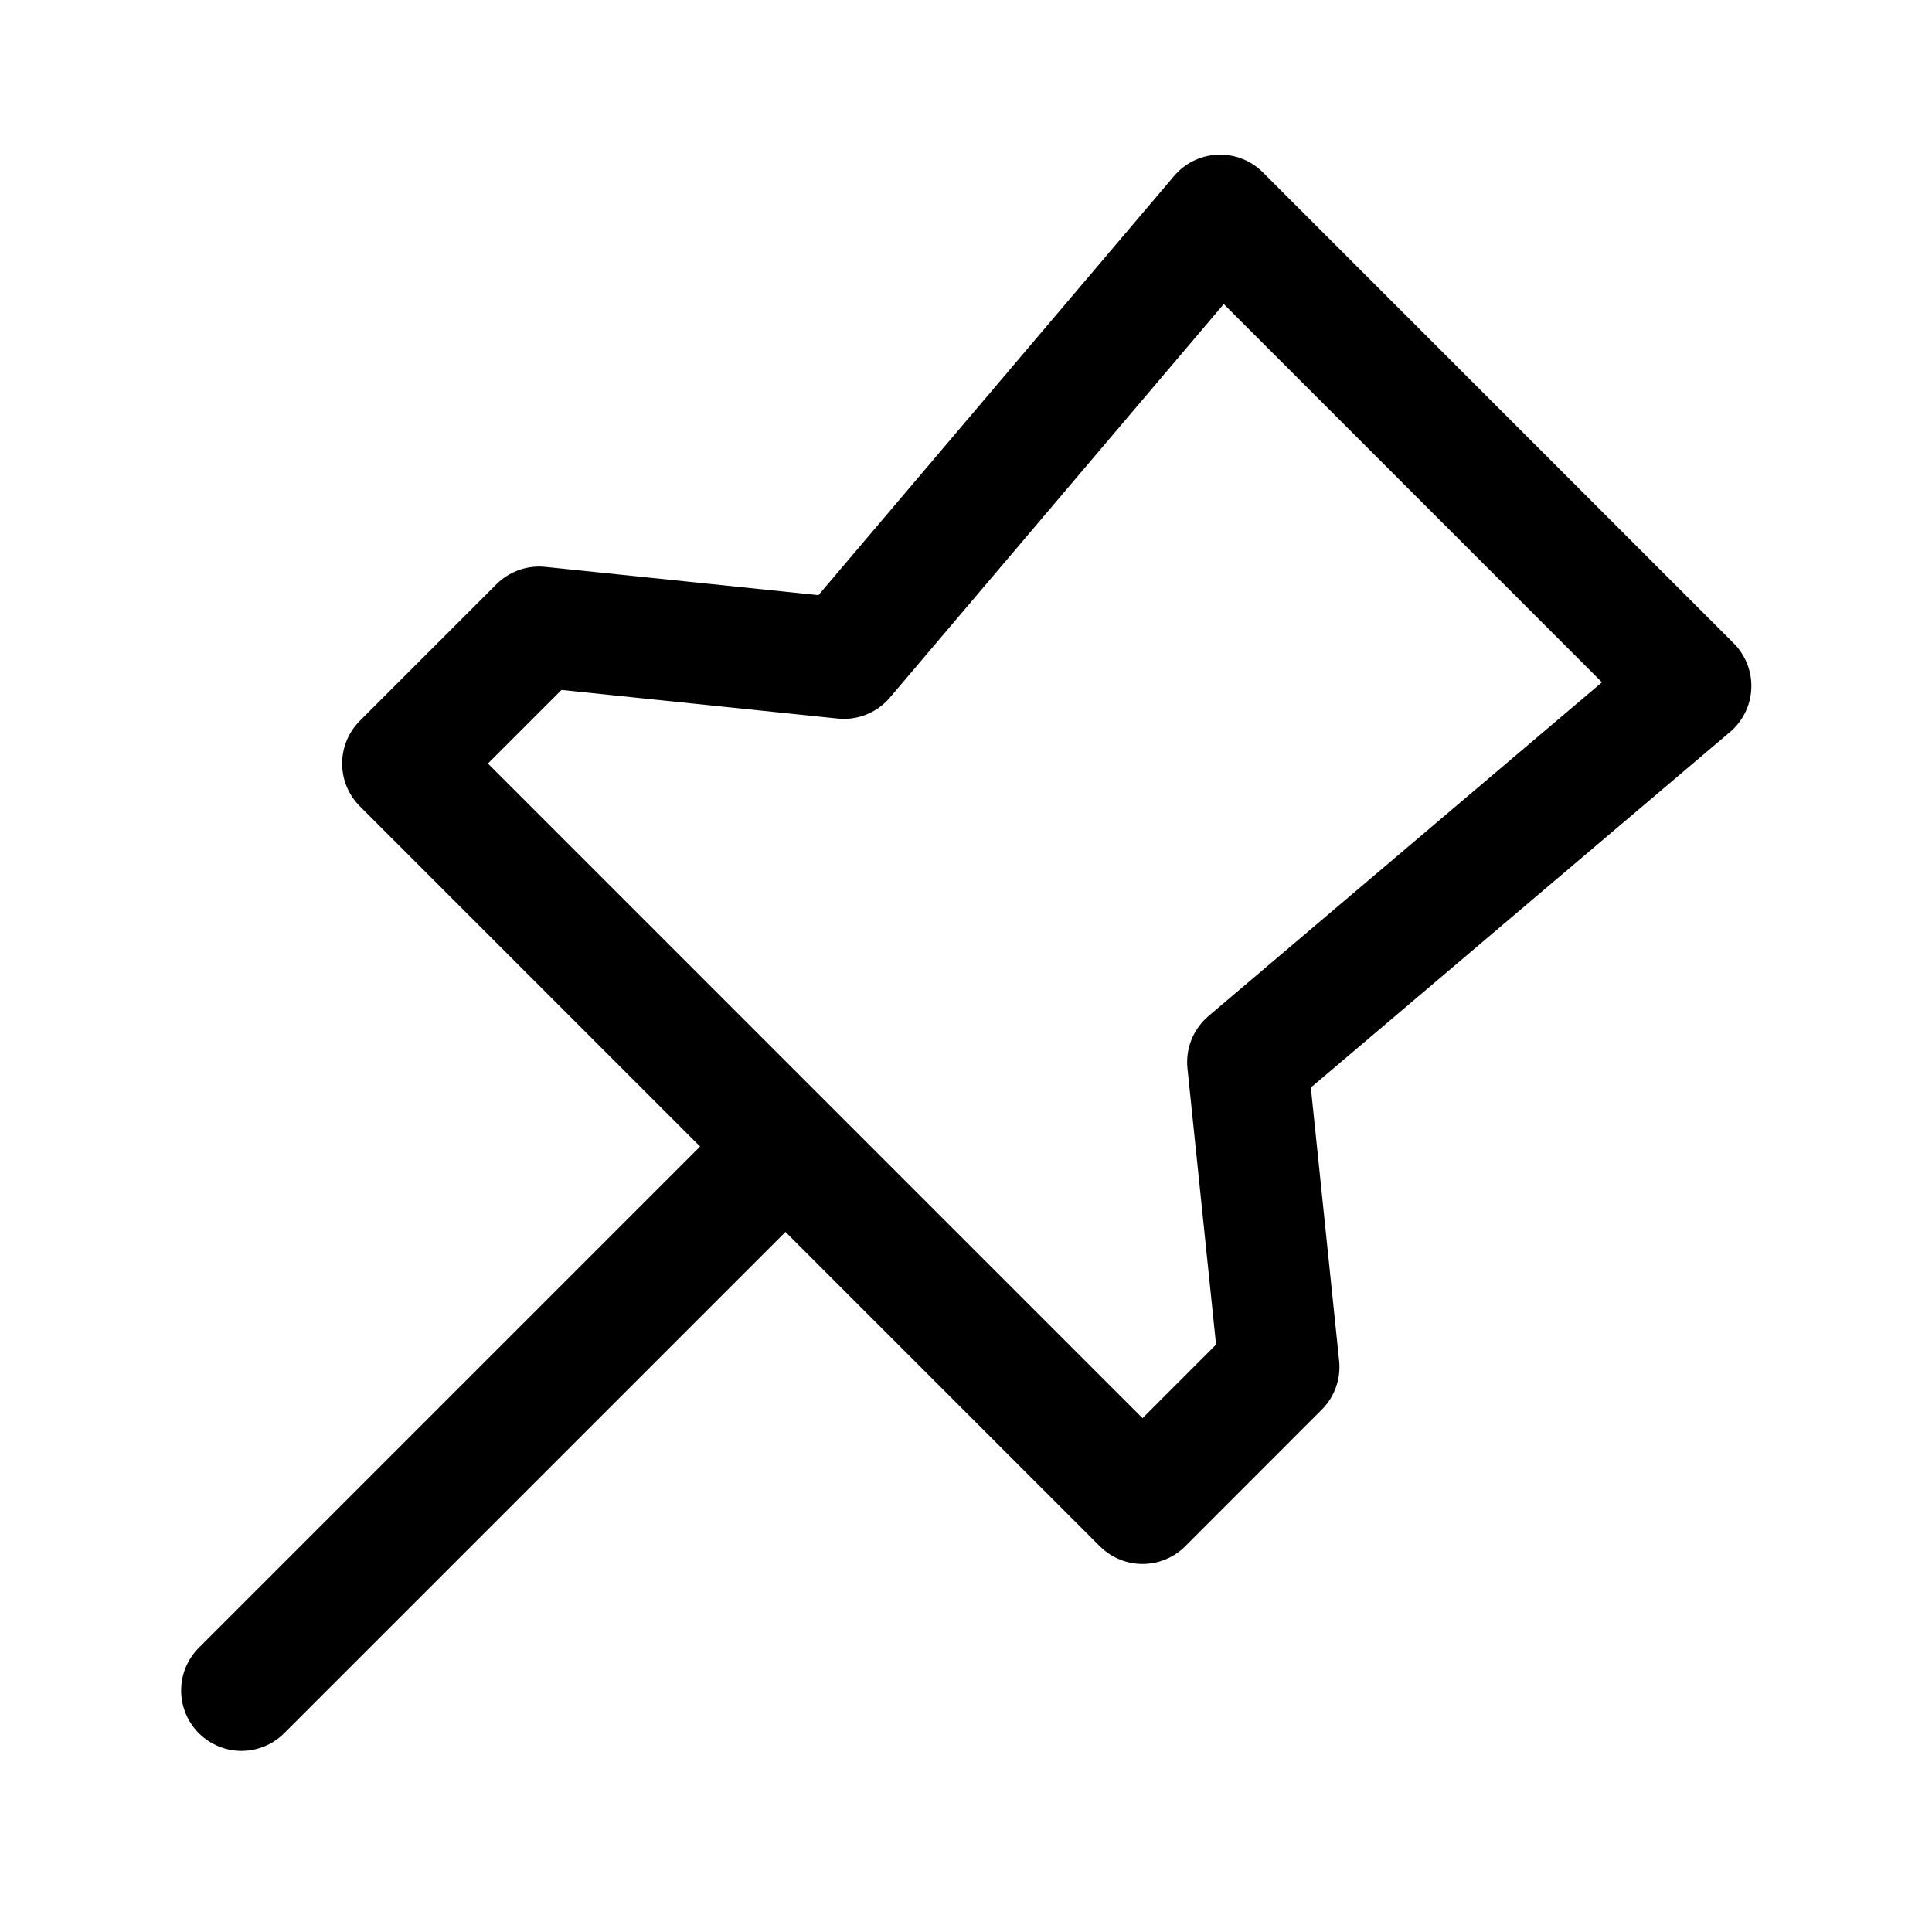
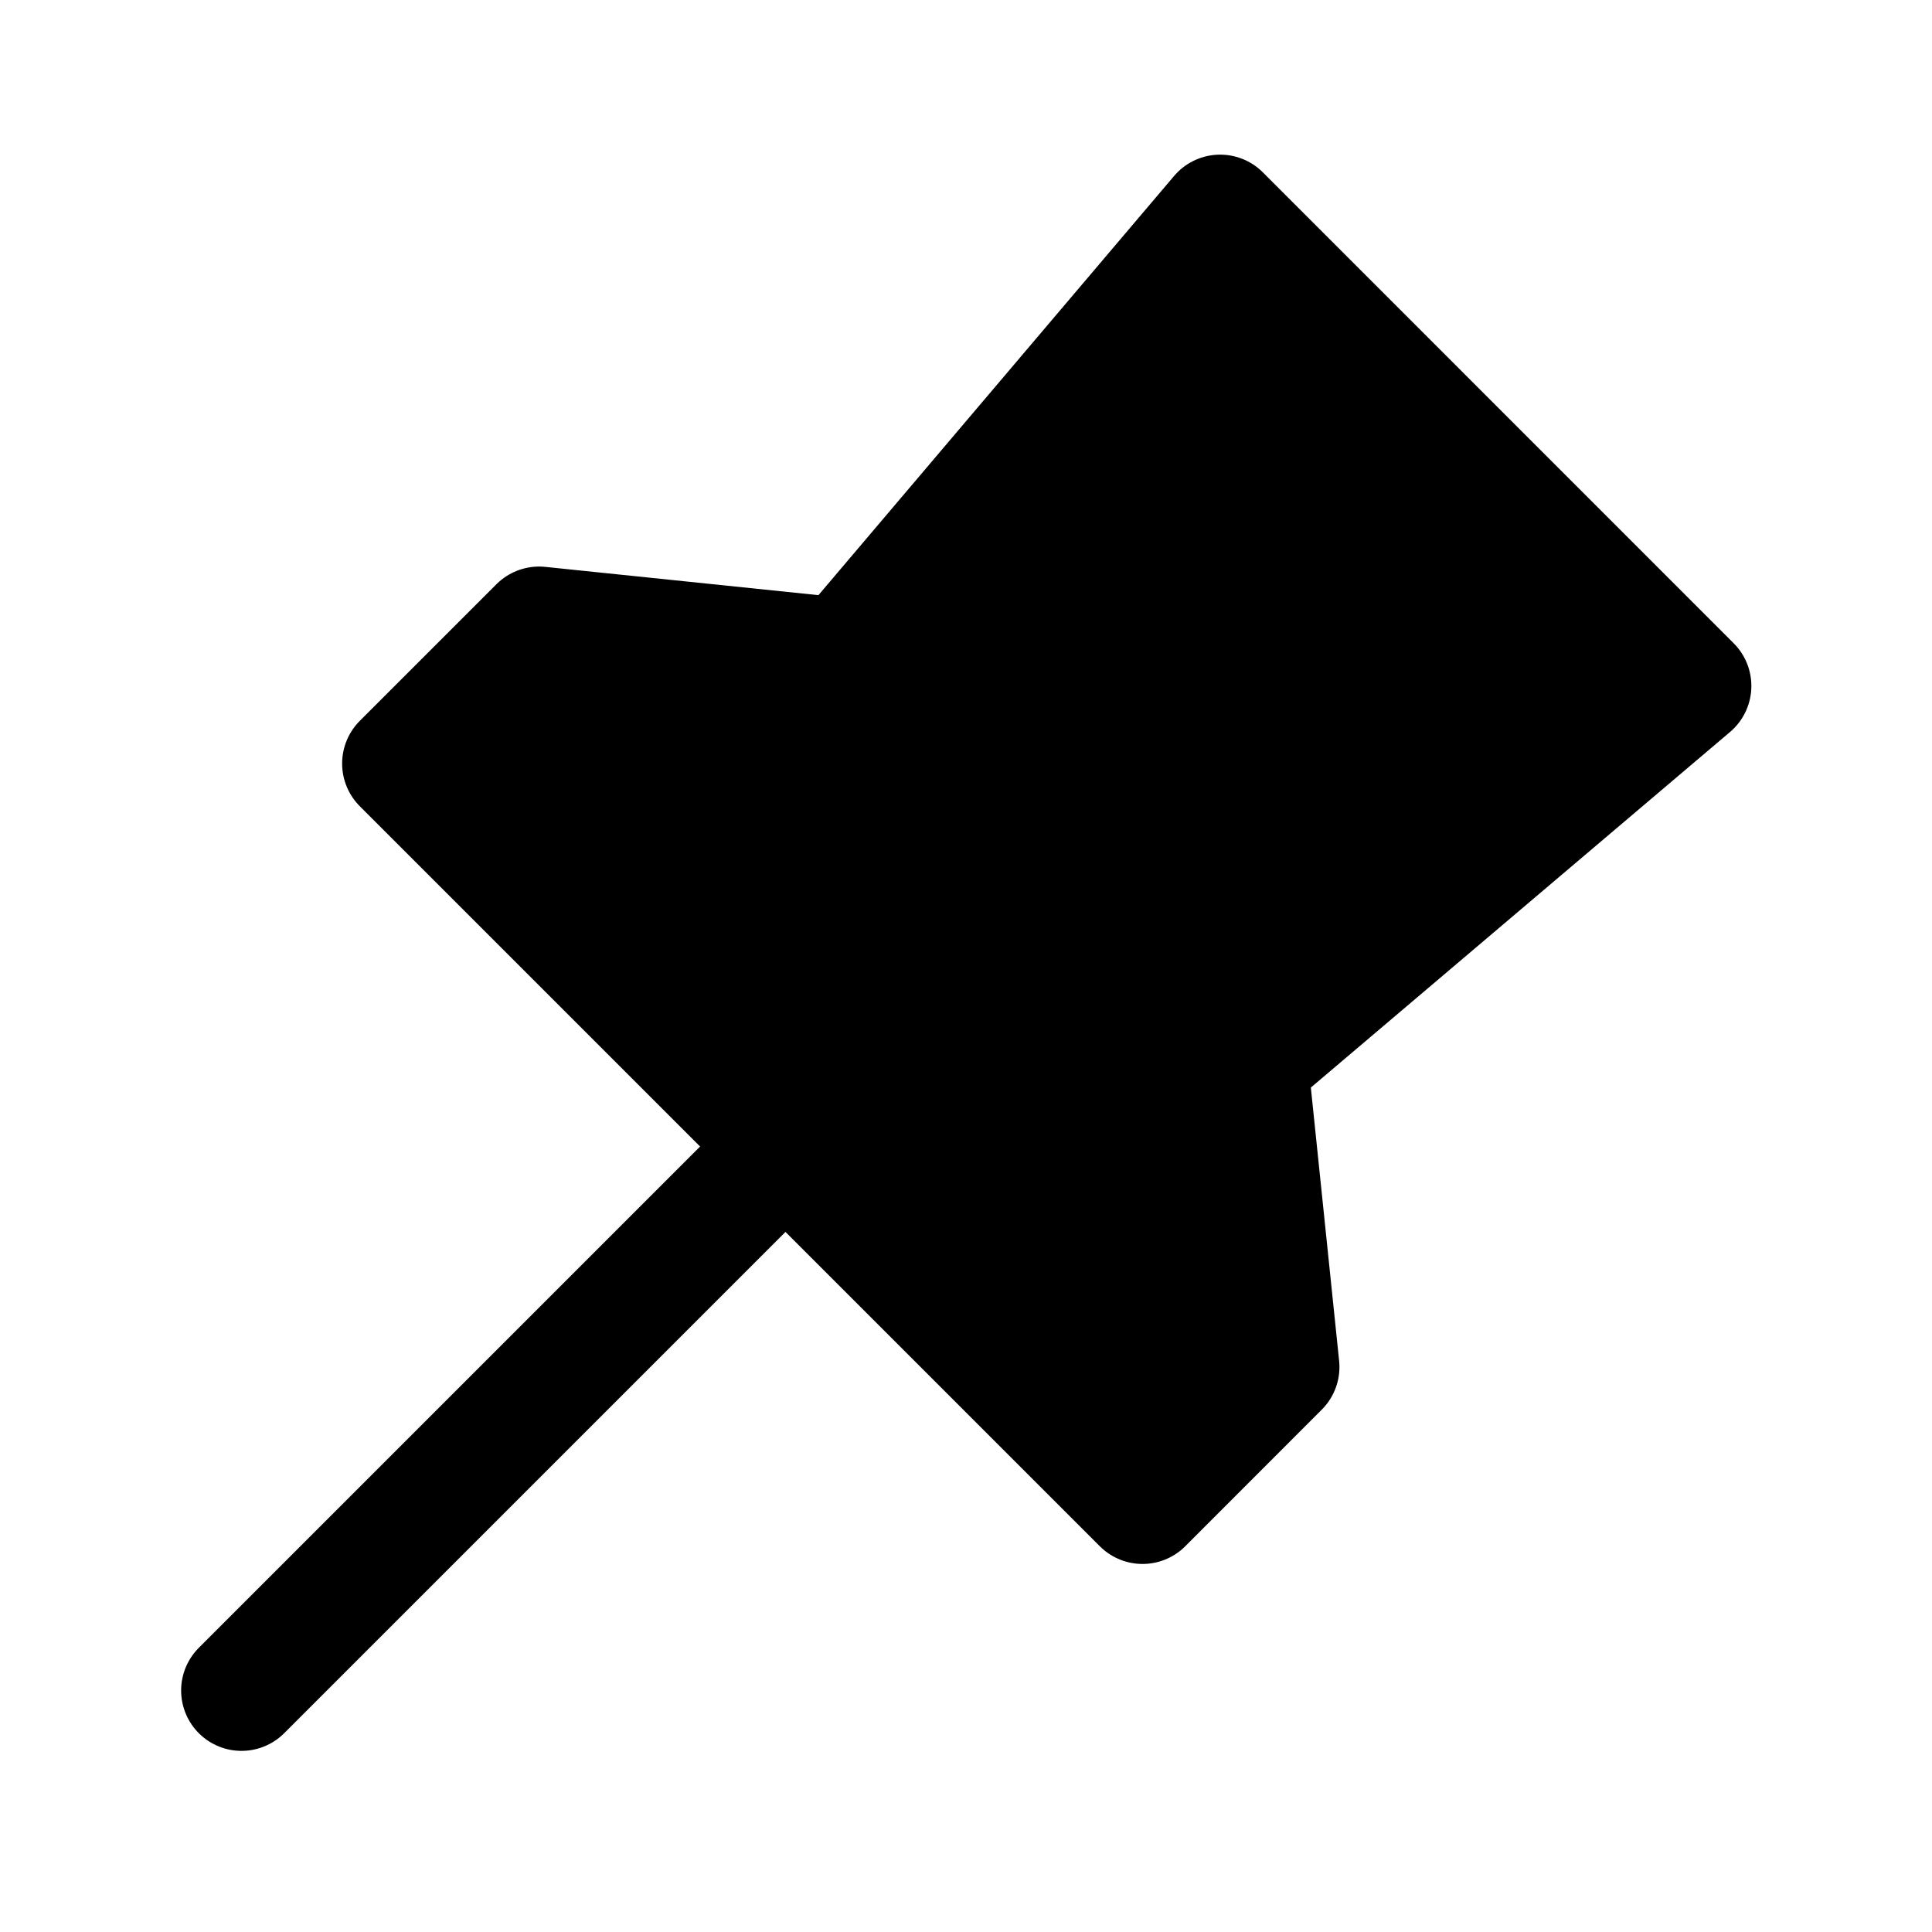
- <svg xmlns="http://www.w3.org/2000/svg" width="24" height="24" viewBox="0 0 24 24" stroke-width="1.5" fill="none">
-   <path d="M9.5 14.5L3 21" stroke="currentColor" stroke-linecap="round" stroke-linejoin="round" />
-   <path d="M5 9.485L14.193 18.678L15.889 16.981L15.497 13.194L21.006 8.521L15.157 2.671L10.483 8.18L6.697 7.788L5 9.485Z" stroke="currentColor" stroke-linecap="round" stroke-linejoin="round" />
+ <svg xmlns="http://www.w3.org/2000/svg" width="24" height="24" viewBox="0 0 24 24" fill="none">
+   <path d="M9.5 14.5L3 21" stroke="currentColor" stroke-width="1.5" stroke-linecap="round" stroke-linejoin="round" />
+   <path d="M5 9.485L14.193 18.678L15.889 16.981L15.497 13.194L21.006 8.521L15.157 2.671L10.483 8.18L6.697 7.788L5 9.485Z" fill="currentColor" stroke="currentColor" stroke-width="1.5" stroke-linecap="round" stroke-linejoin="round" />
</svg>
